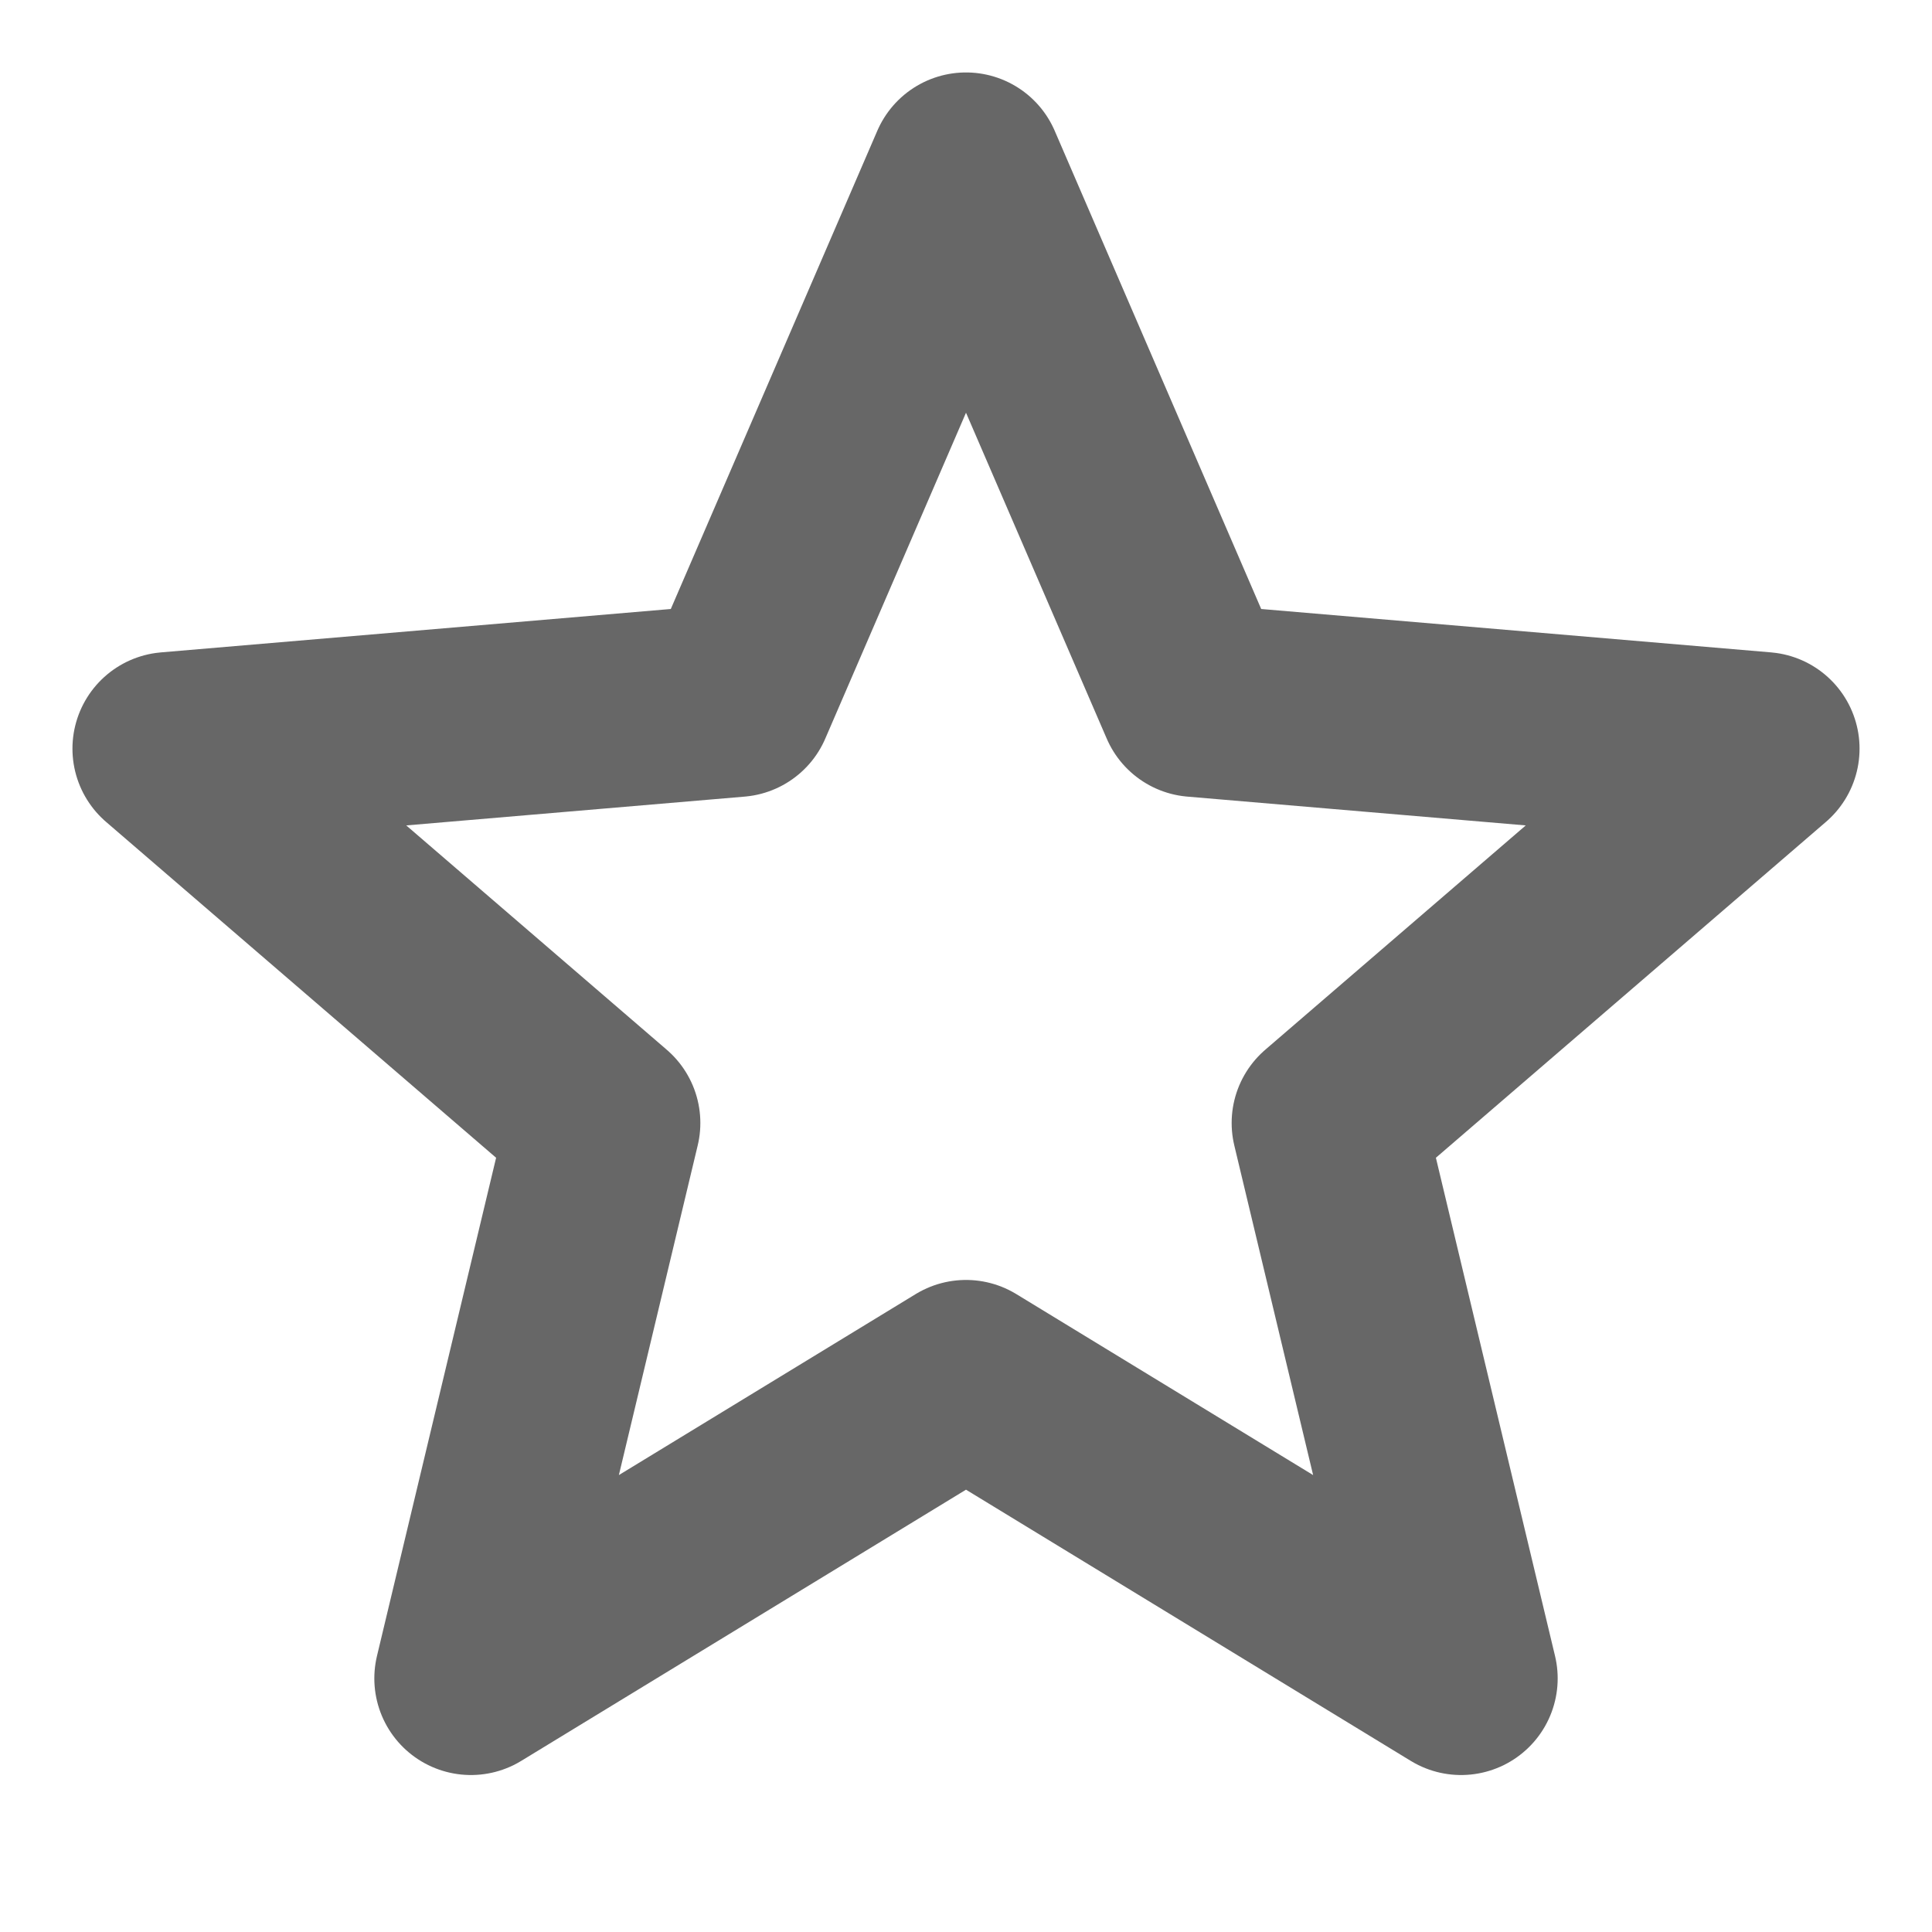
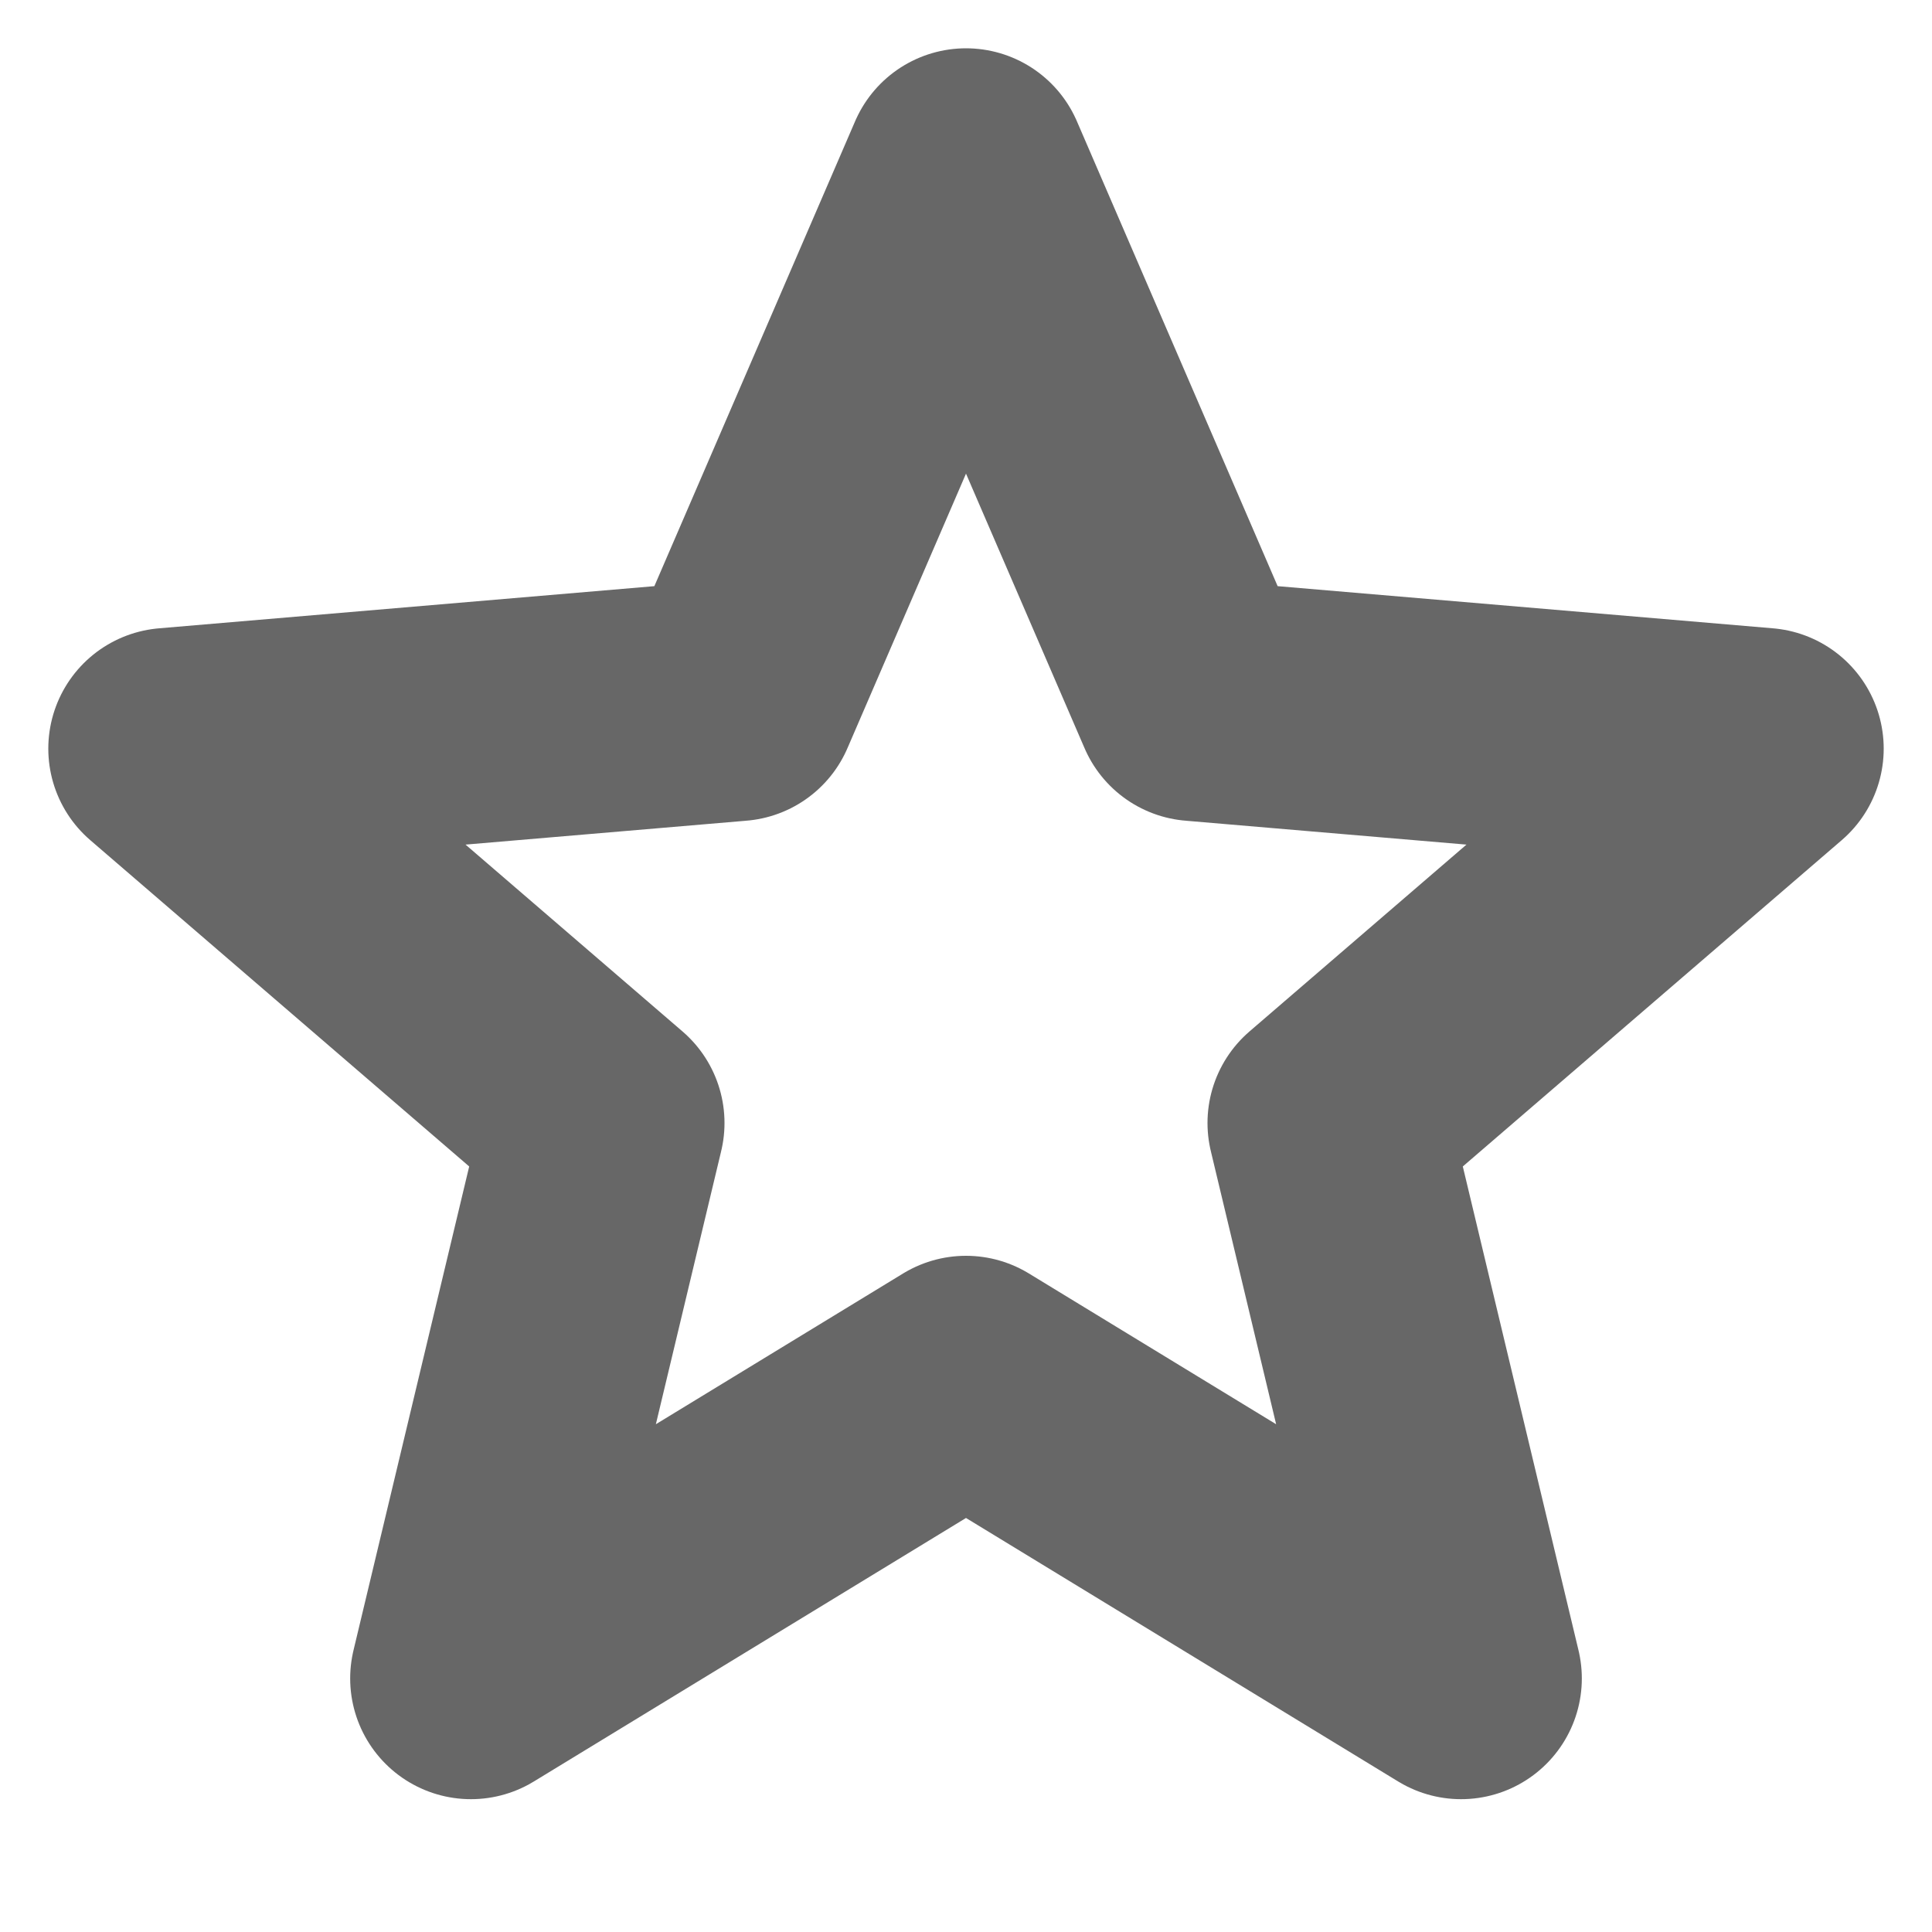
<svg xmlns="http://www.w3.org/2000/svg" width="16" height="16" viewBox="0 0 16 16">
-   <path d="M8 1.4l1.9 4.4 4.7.4-3.6 3.1 1.1 4.6L8 11.4l-4.1 2.5L5 9.3 1.4 6.2l4.7-.4z" fill="none" stroke="#676767" stroke-width="1.6" stroke-linejoin="round" />
+   <path d="M8 1.4l1.9 4.4 4.7.4-3.6 3.1 1.1 4.6L8 11.4l-4.1 2.5L5 9.3 1.4 6.2l4.7-.4z" fill="none" stroke="#676767" stroke-width="2" stroke-linejoin="round" />
</svg>
